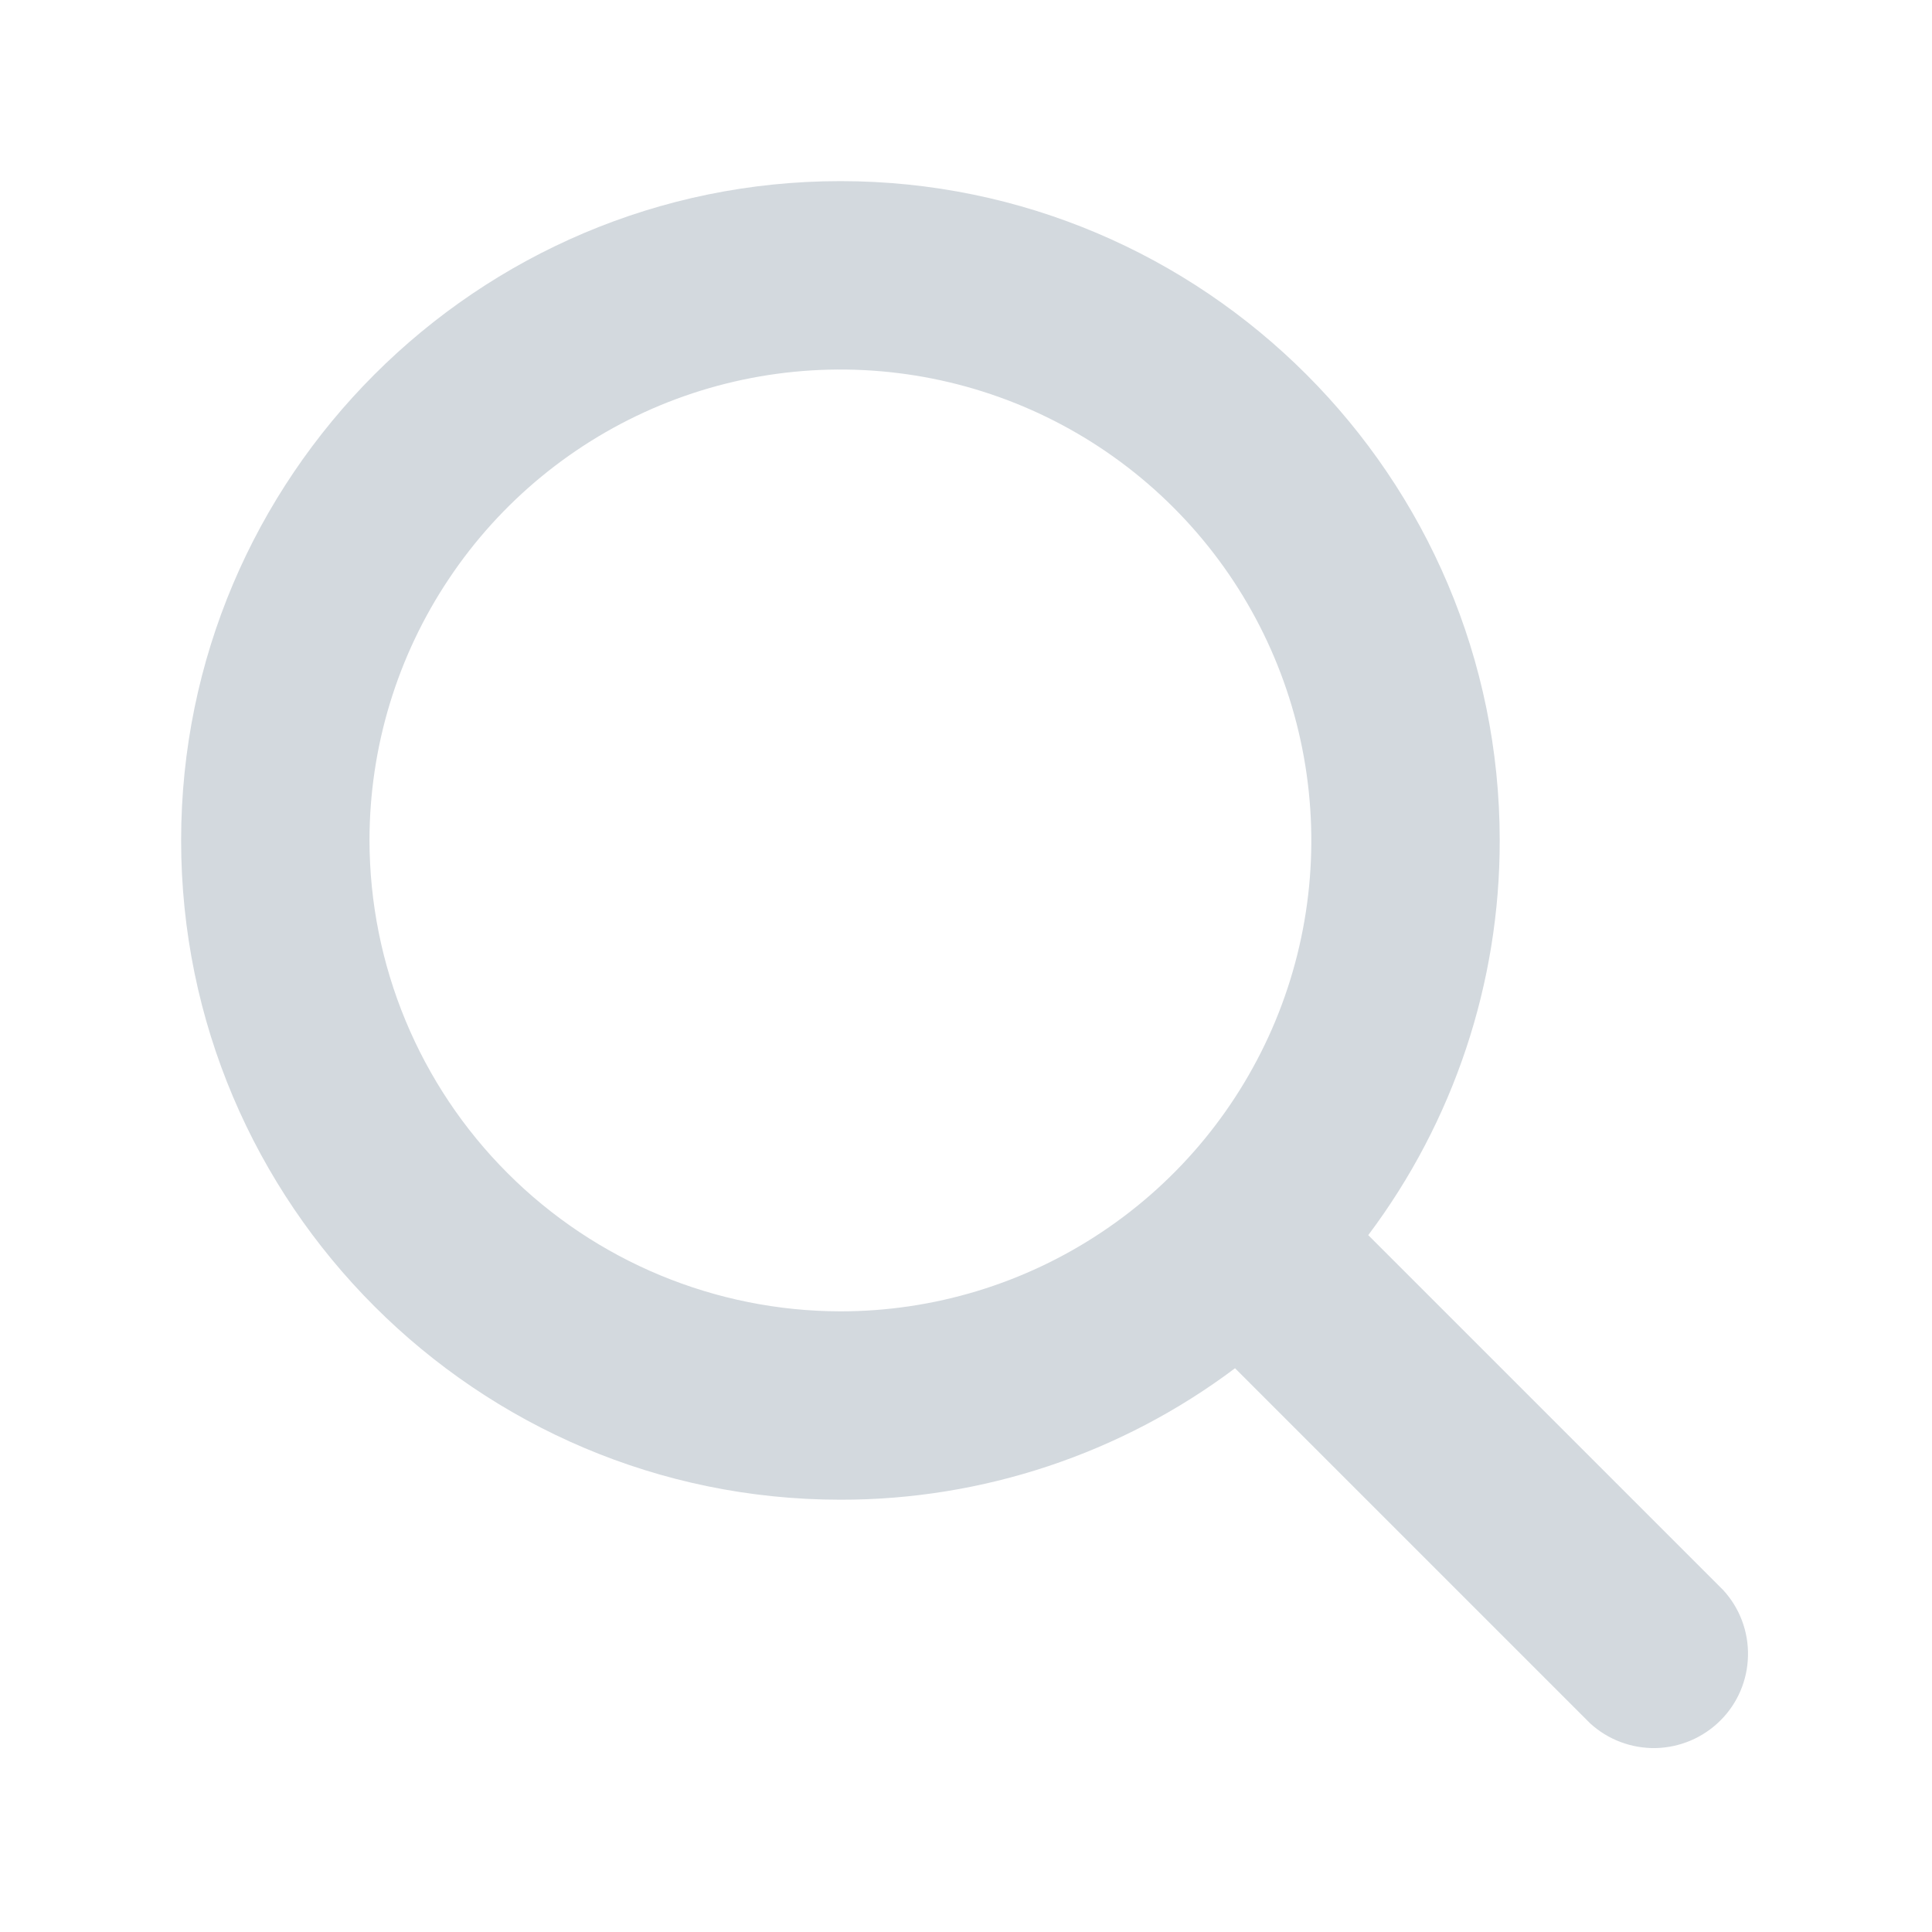
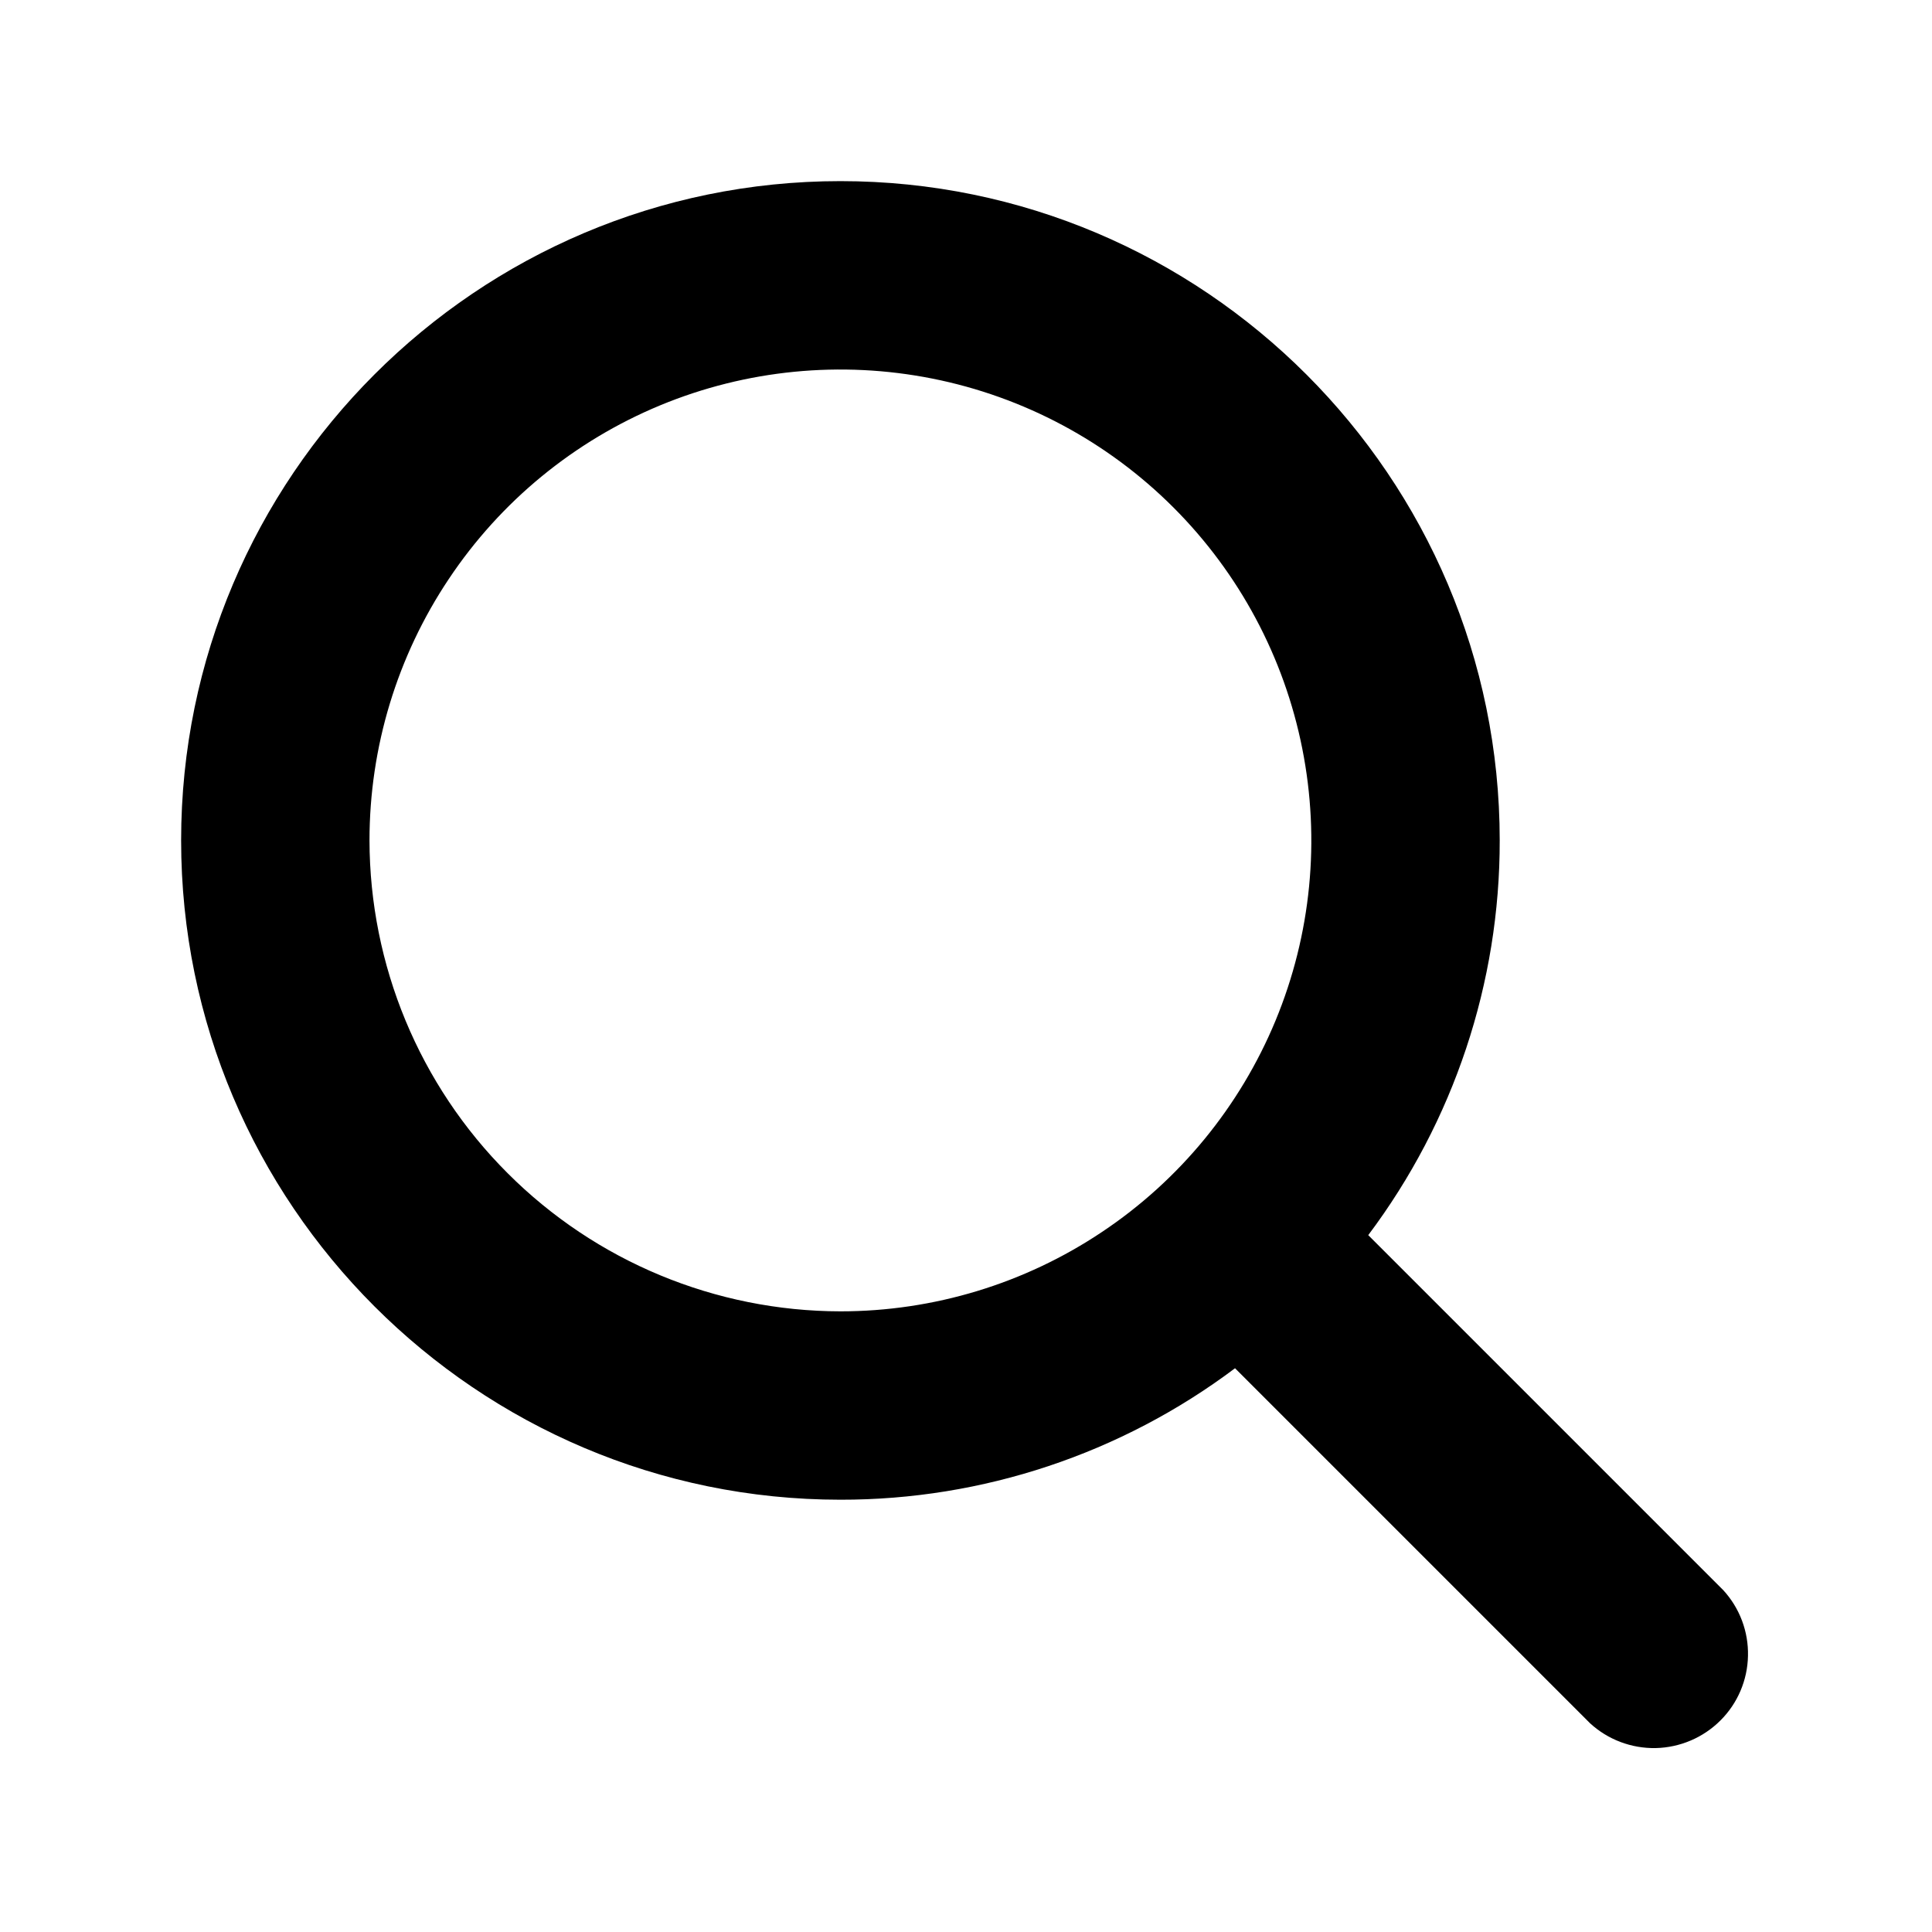
<svg xmlns="http://www.w3.org/2000/svg" viewBox="0 0 20 20">
-   <path d="M17.839 16.461L14.164 12.786C15.049 11.608 15.527 10.174 15.525 8.7C15.525 4.937 12.463 1.875 8.7 1.875C4.937 1.875 1.875 4.937 1.875 8.7C1.875 12.463 4.937 15.525 8.7 15.525C10.173 15.527 11.607 15.049 12.785 14.164L16.46 17.839C16.645 18.009 16.889 18.101 17.141 18.096C17.392 18.09 17.632 17.988 17.81 17.81C17.988 17.633 18.09 17.393 18.095 17.142C18.101 16.89 18.009 16.646 17.839 16.461ZM3.825 8.7C3.825 7.736 4.111 6.793 4.647 5.992C5.182 5.19 5.944 4.565 6.834 4.196C7.725 3.827 8.705 3.731 9.651 3.919C10.597 4.107 11.465 4.571 12.147 5.253C12.829 5.935 13.293 6.803 13.481 7.749C13.669 8.695 13.573 9.675 13.204 10.566C12.835 11.456 12.21 12.218 11.408 12.753C10.607 13.289 9.664 13.575 8.7 13.575C7.408 13.573 6.168 13.059 5.255 12.145C4.341 11.232 3.827 9.992 3.825 8.7Z" fill="#D3D9DE" />
+   <path d="M17.839 16.461L14.164 12.786C15.049 11.608 15.527 10.174 15.525 8.7C15.525 4.937 12.463 1.875 8.7 1.875C4.937 1.875 1.875 4.937 1.875 8.7C1.875 12.463 4.937 15.525 8.7 15.525C10.173 15.527 11.607 15.049 12.785 14.164L16.46 17.839C16.645 18.009 16.889 18.101 17.141 18.096C17.392 18.09 17.632 17.988 17.81 17.81C17.988 17.633 18.09 17.393 18.095 17.142C18.101 16.89 18.009 16.646 17.839 16.461ZM3.825 8.7C3.825 7.736 4.111 6.793 4.647 5.992C5.182 5.19 5.944 4.565 6.834 4.196C7.725 3.827 8.705 3.731 9.651 3.919C10.597 4.107 11.465 4.571 12.147 5.253C12.829 5.935 13.293 6.803 13.481 7.749C13.669 8.695 13.573 9.675 13.204 10.566C12.835 11.456 12.21 12.218 11.408 12.753C10.607 13.289 9.664 13.575 8.7 13.575C7.408 13.573 6.168 13.059 5.255 12.145C4.341 11.232 3.827 9.992 3.825 8.7Z" />
</svg>
